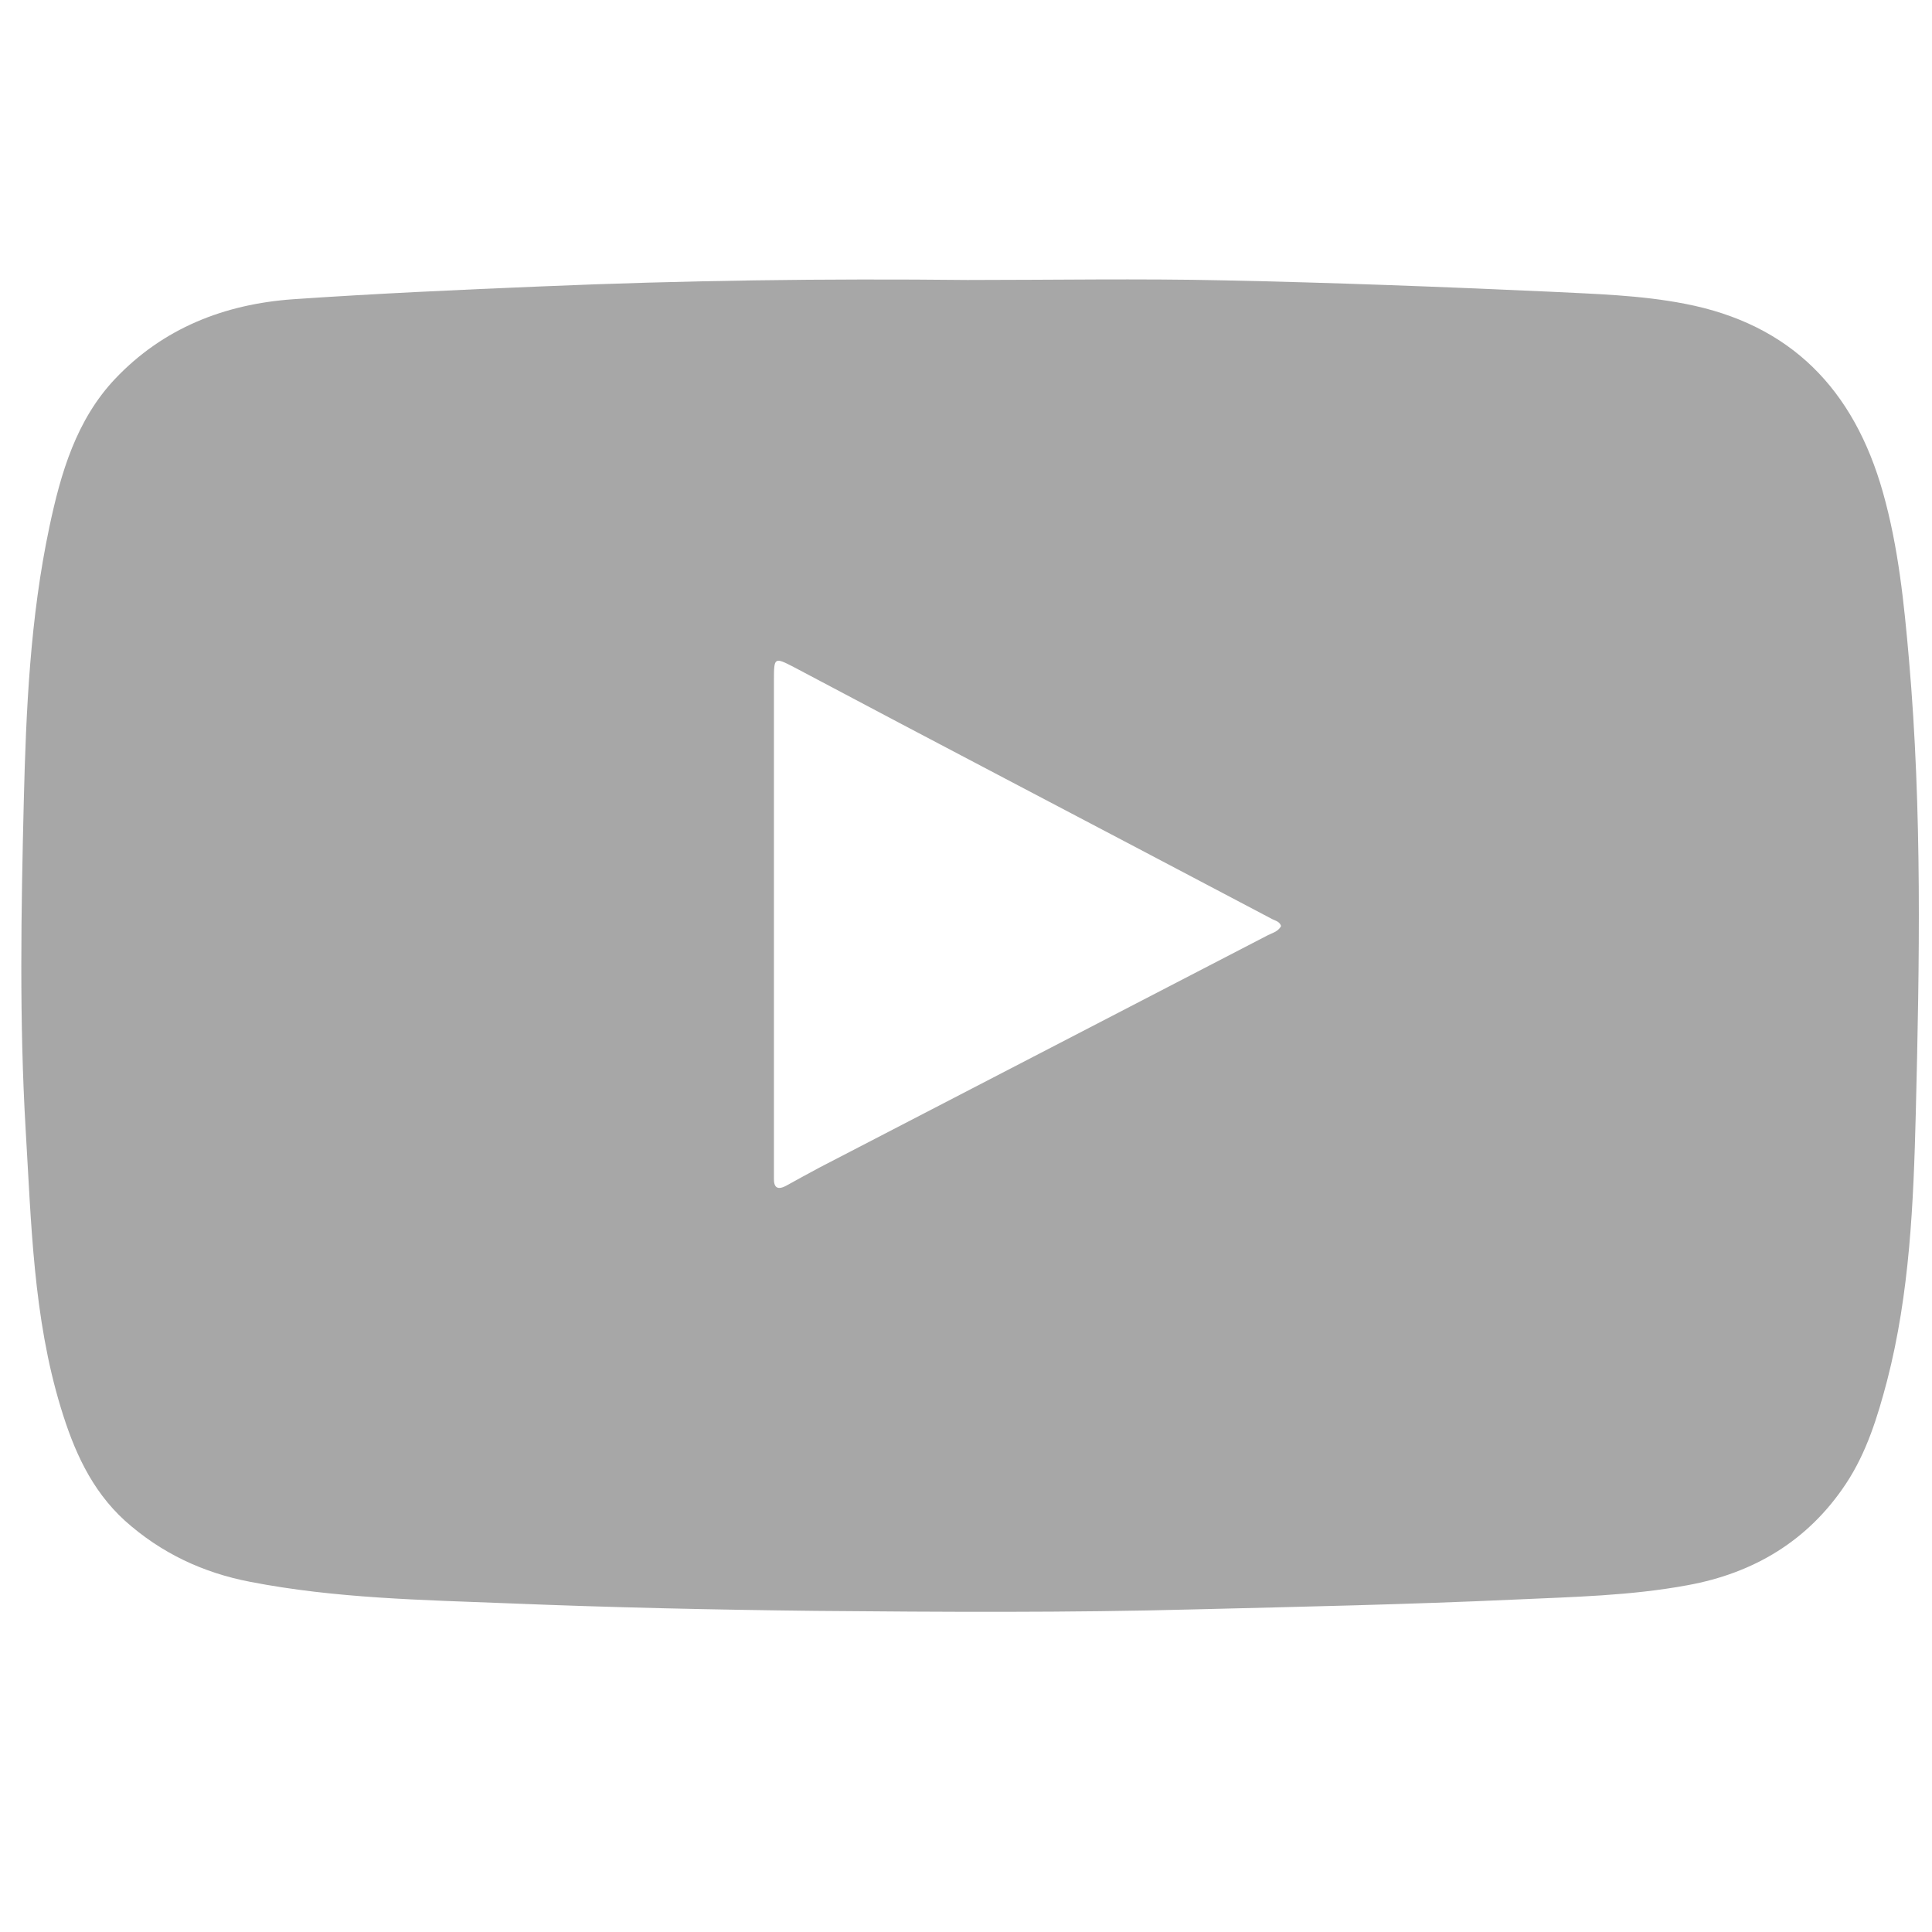
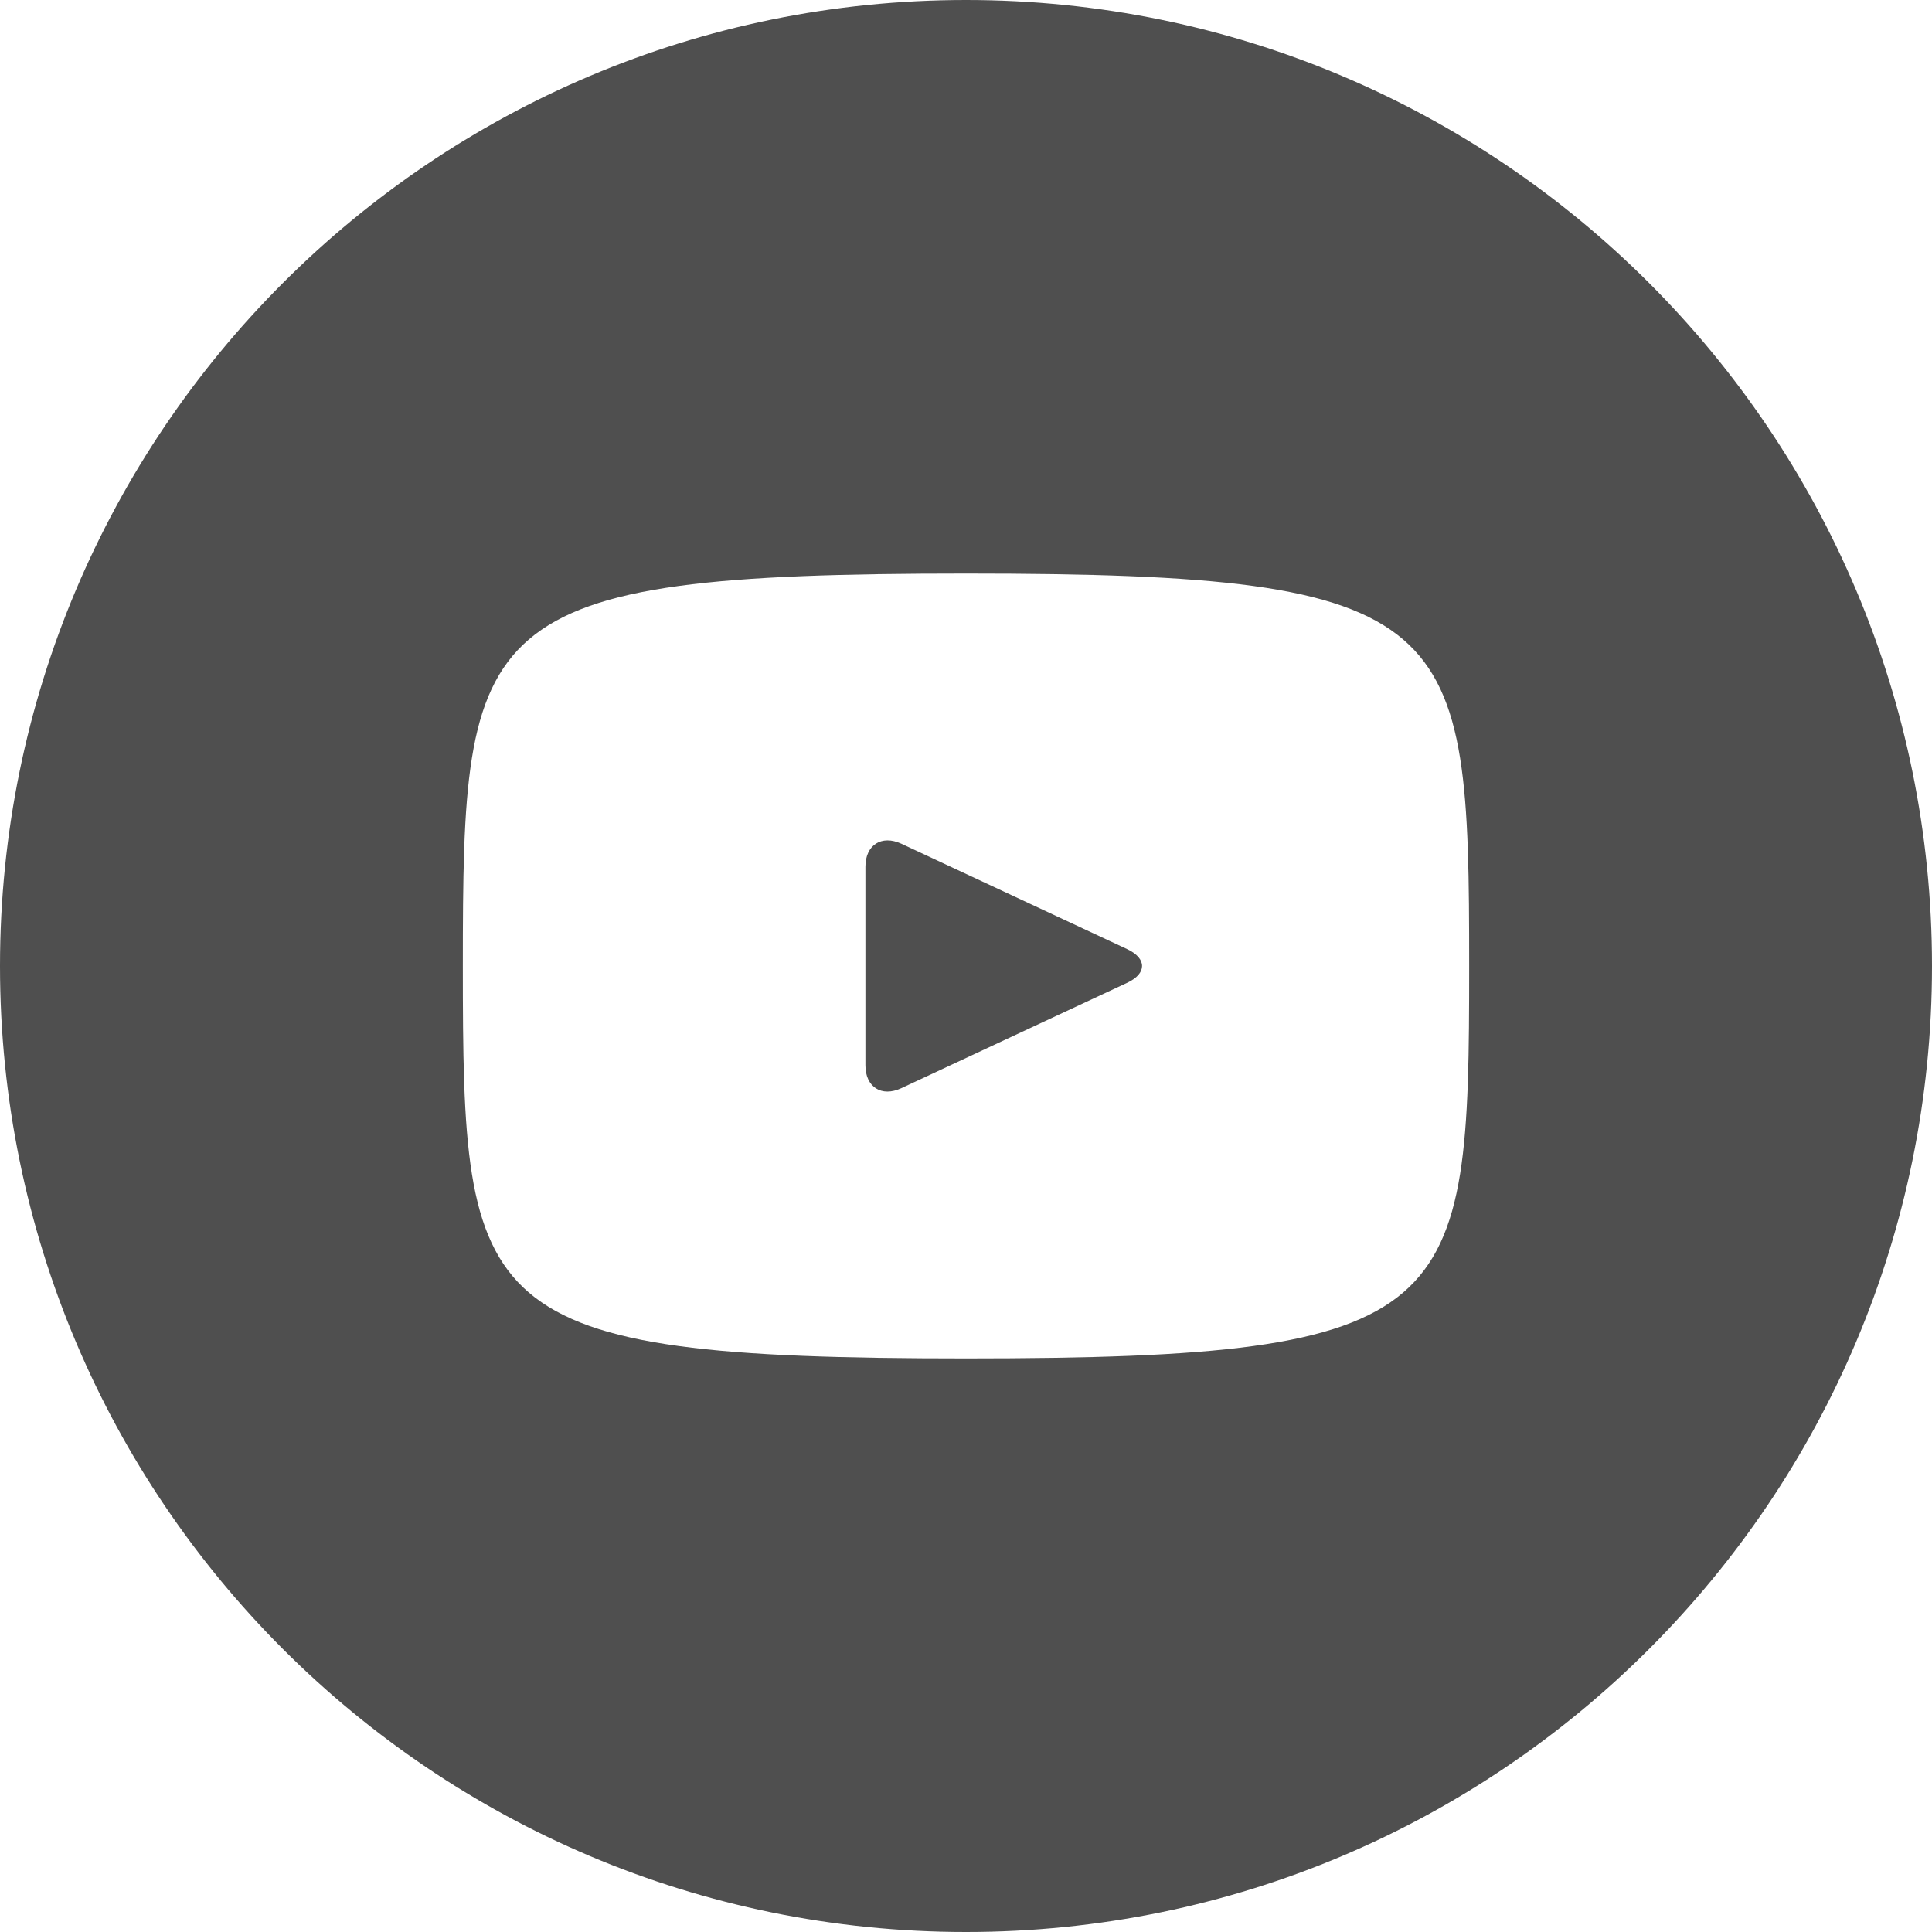
- <svg xmlns="http://www.w3.org/2000/svg" enable-background="new 0 0 512 512" id="Layer_1" version="1.1" viewBox="0 0 512 512" xml:space="preserve">
-   <g>
-     <path d="M256.4,74.2c22.7,0,45.3-0.4,68,0.1c28.8,0.6,57.6,1.7,86.3,3c11.9,0.6,24,0.9,35.8,3.2   c28.1,5.4,44.8,22.7,52.5,50c4.1,14.5,5.6,29.4,6.9,44.3c3.5,40.1,2.8,80.2,1.8,120.3c-0.6,23.7-1.6,47.6-7.6,70.8   c-2.5,9.5-5.4,19-10.9,27.3c-10,15.1-24.4,23.7-42,26.9c-15.1,2.8-30.4,3.1-45.7,3.8c-28.3,1.3-56.6,1.9-84.9,2.6   c-33.5,0.9-67,0.7-100.4,0.4c-27.1-0.3-54.3-0.9-81.4-2c-22.9-0.9-45.9-1.3-68.5-5.7c-12.5-2.4-23.6-7.6-33.2-16.2   c-9-8.2-13.6-18.8-17-30c-7.3-24-7.8-48.8-9.3-73.6c-1.7-29-1.2-58-0.5-86.9c0.6-24.4,1.7-48.9,6.8-72.9c3-14.2,7.1-28.3,17.4-39.2   c12.7-13.4,28.9-19.8,47.2-21.1c21.9-1.5,43.9-2.5,65.8-3.4C181.1,74.3,218.8,73.8,256.4,74.2z M339.5,245.4   c-0.4-1.2-1.5-1.4-2.3-1.8c-23.5-12.4-47.1-24.8-70.7-37.2c-18.7-9.8-37.4-19.7-56.1-29.6c-5.2-2.7-5.3-2.6-5.3,3.4   c0,43.1,0,86.2,0,129.4c0,0.8,0,1.7,0,2.5c-0.1,2.6,0.9,3.4,3.3,2.1c2.9-1.6,5.8-3.2,8.8-4.8c39.4-20.4,78.9-40.9,118.3-61.3   C336.9,247.3,338.7,247,339.5,245.4z" fill="#A7A7A7" />
-   </g>
+ <svg xmlns="http://www.w3.org/2000/svg" width="16" height="16" viewBox="0 0 16 16" fill="none">
+   <path d="M9.336 7.861L7.464 6.987C7.301 6.912 7.167 6.997 7.167 7.178V8.822C7.167 9.003 7.301 9.088 7.464 9.012L9.335 8.139C9.499 8.062 9.499 7.938 9.336 7.861ZM8 0C3.582 0 0 3.582 0 8C0 12.418 3.582 16 8 16C12.418 16 16 12.418 16 8C16 3.582 12.418 0 8 0ZM8 11.25C3.905 11.25 3.833 10.881 3.833 8C3.833 5.119 3.905 4.75 8 4.75C12.095 4.75 12.167 5.119 12.167 8C12.167 10.881 12.095 11.25 8 11.25Z" fill="#4F4F4F" />
</svg>
